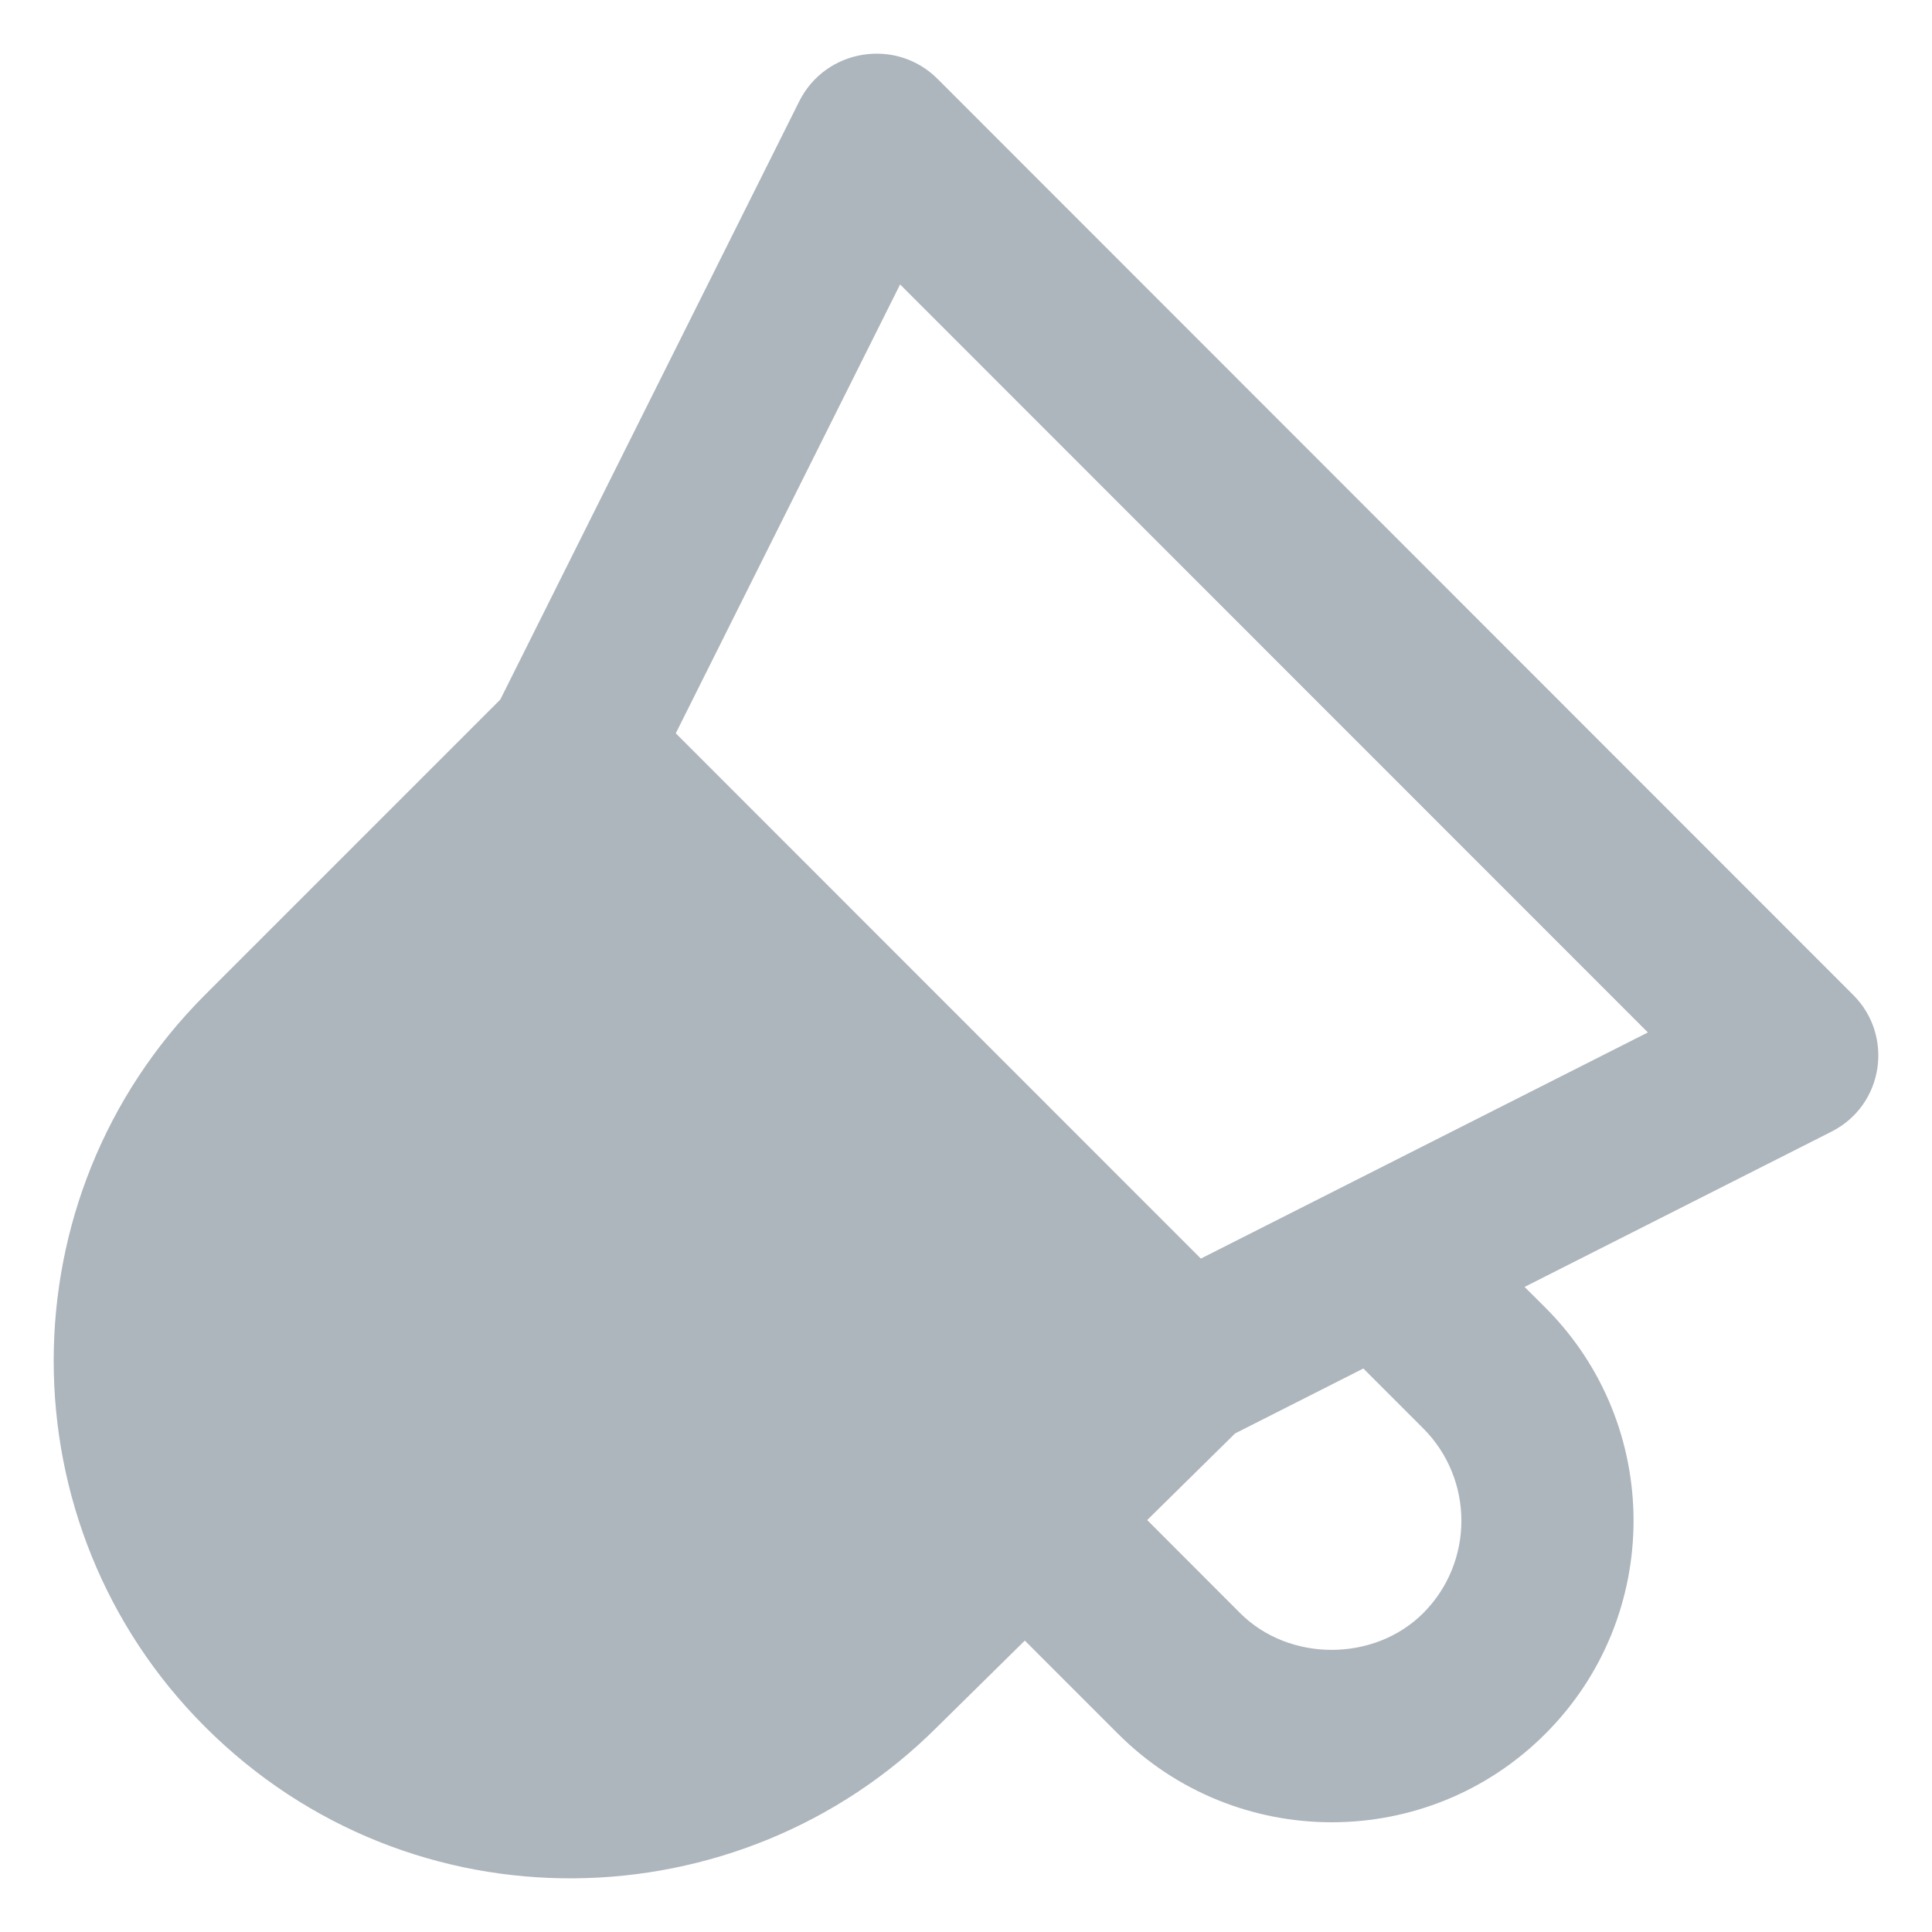
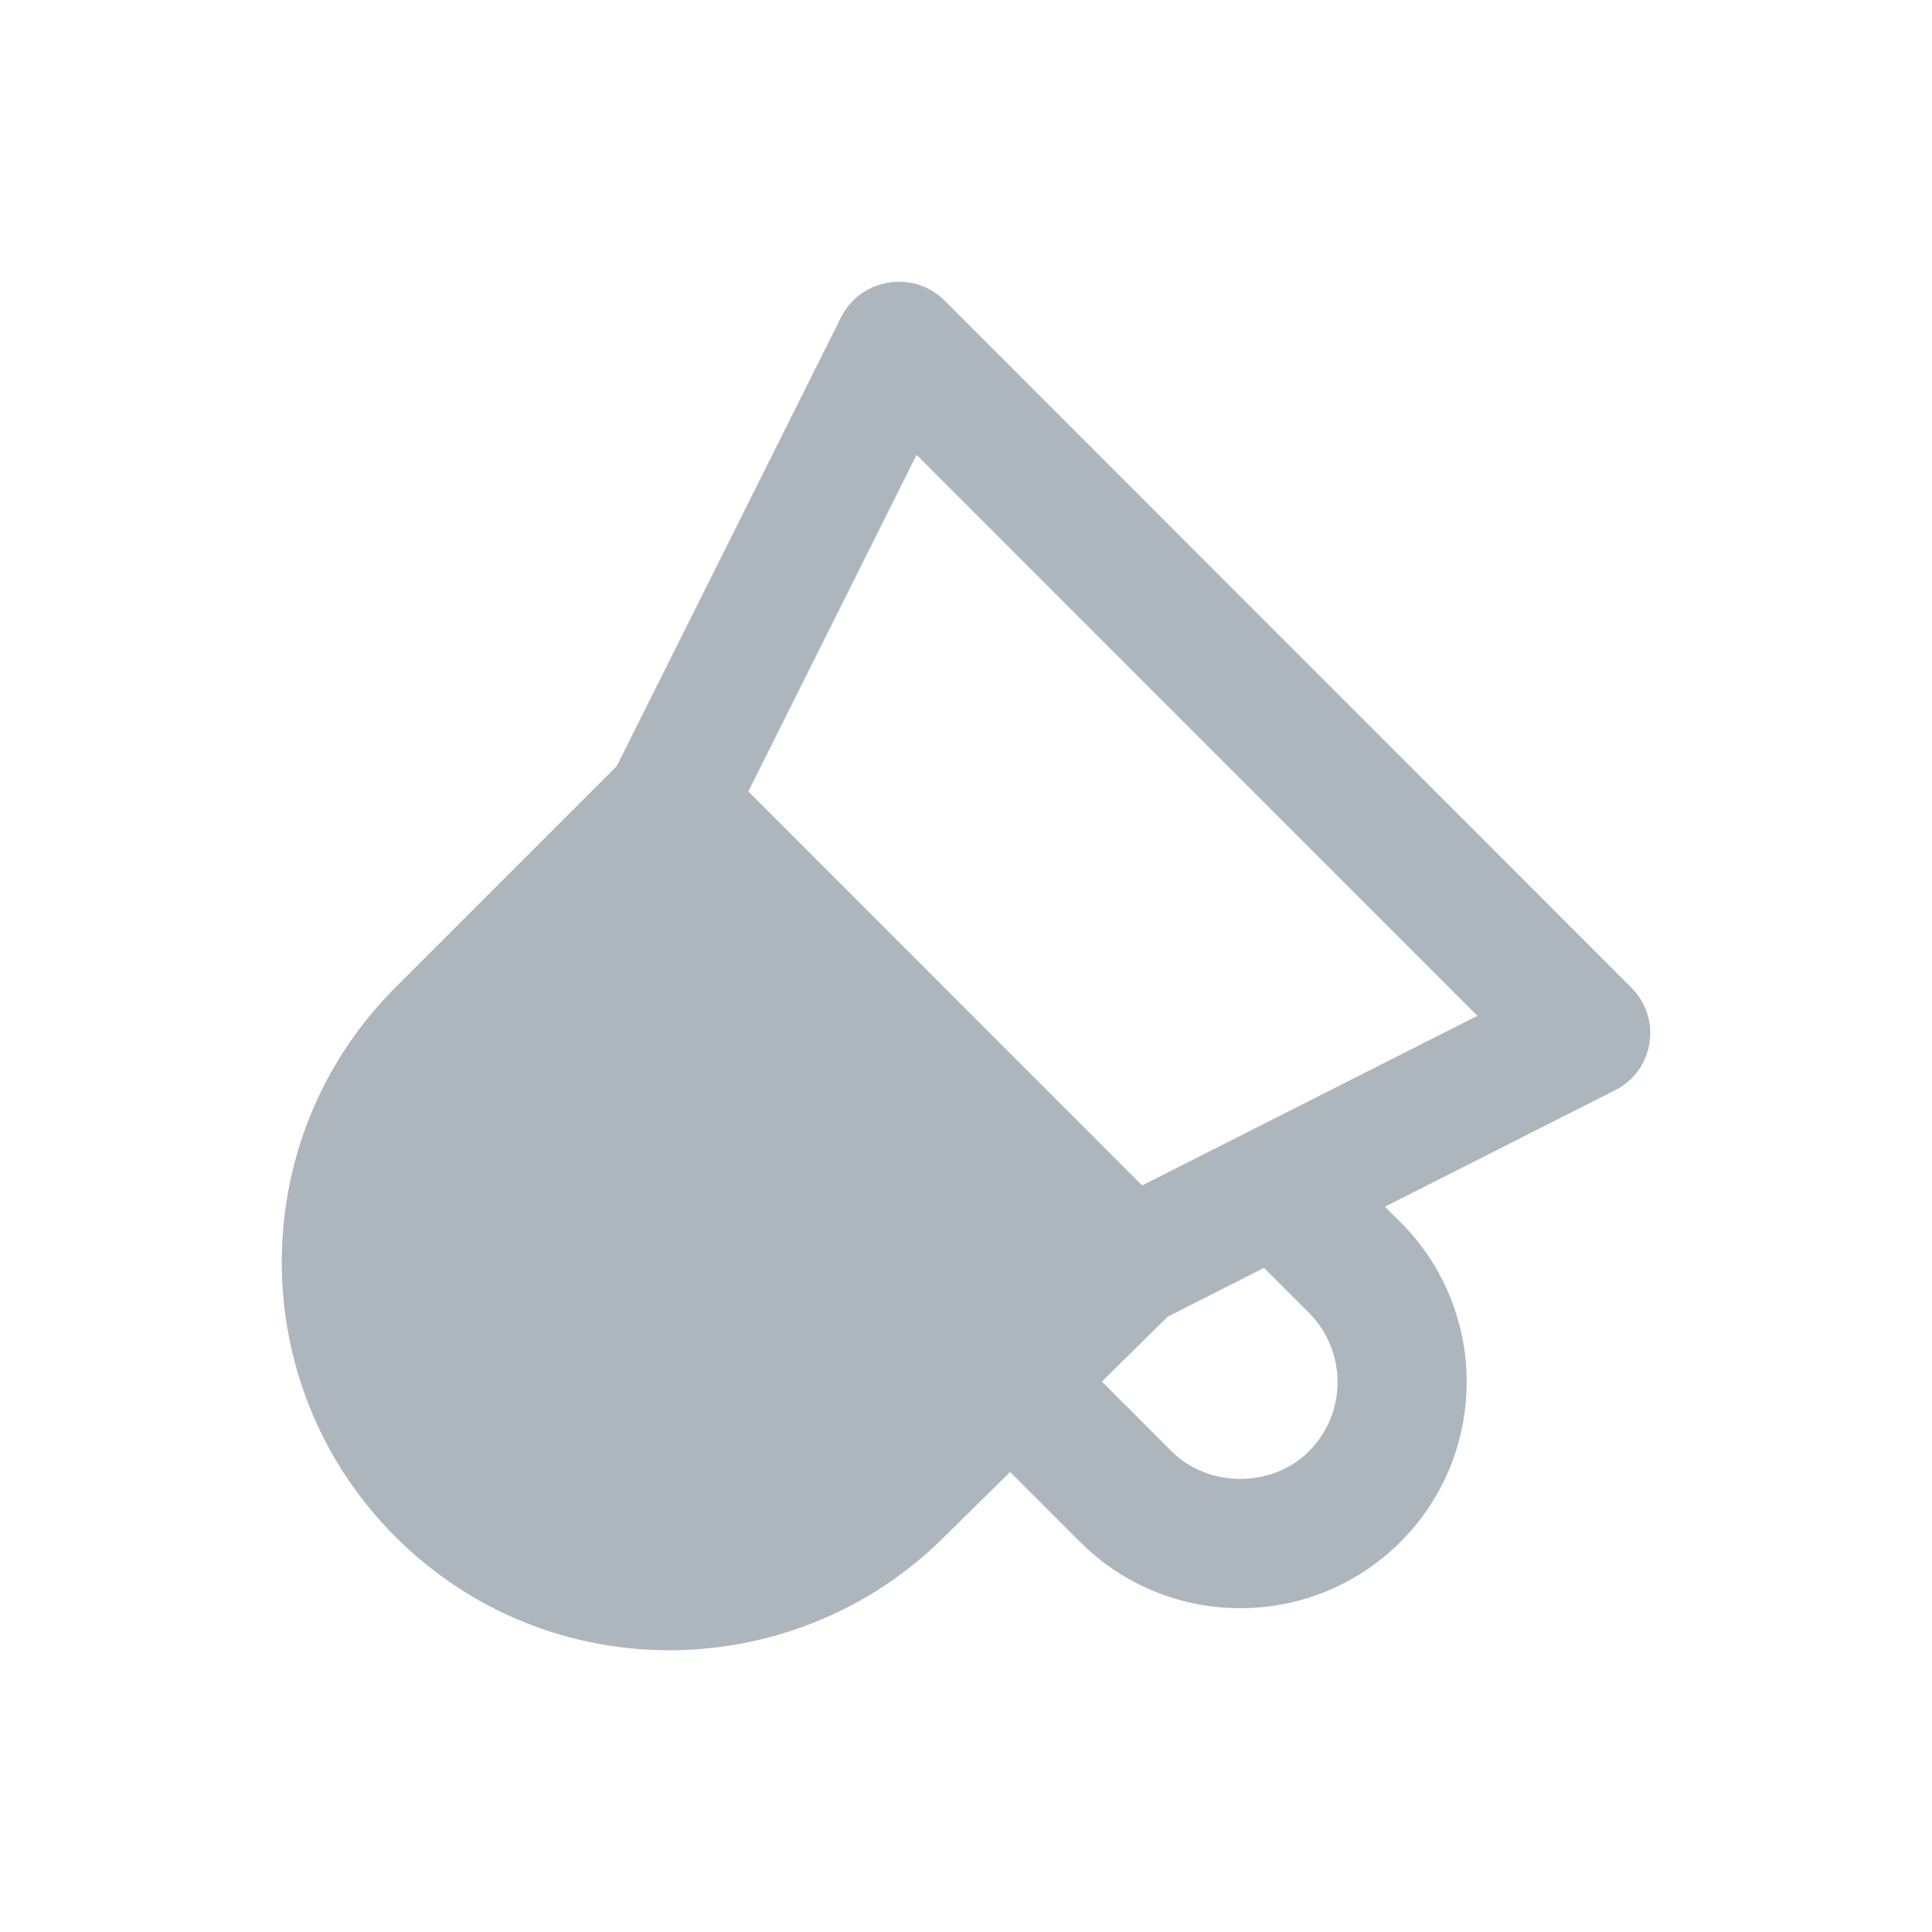
- <svg xmlns="http://www.w3.org/2000/svg" width="18px" height="18px" viewBox="0 0 18 18" version="1.1">
+ <svg xmlns="http://www.w3.org/2000/svg" width="24px" height="24px" viewBox="0 0 24 24" version="1.1">
  <defs />
-   <g id="Components" stroke="none" stroke-width="1" fill="none" fill-rule="evenodd">
-     <g id="Icon-Set" transform="translate(-270, -514)" fill-rule="nonzero">
-       <g id="story_builder" transform="translate(267, 511)">
-         <rect id="Rectangle" x="0" y="0" width="24" height="24" />
-         <path d="M11.735,3.735 C11.348,3.348 10.692,3.454 10.447,3.943 L7.661,9.518 L4.908,12.271 C3.031,14.15 3.031,17.208 4.908,19.086 C6.832,21.012 9.892,20.929 11.731,19.09 L12.548,18.285 L13.416,19.153 C14.514,20.252 16.3,20.253 17.398,19.153 C18.493,18.059 18.493,16.278 17.399,15.184 L17.204,14.99 L20.062,13.544 C20.553,13.296 20.645,12.649 20.267,12.271 L11.735,3.735 Z M16.26,18.029 C15.804,18.485 15.011,18.486 14.554,18.029 L13.688,17.162 L14.507,16.355 L15.702,15.75 L16.26,16.308 C16.734,16.783 16.734,17.554 16.26,18.029 Z M14.188,14.726 L9.296,9.832 L11.386,5.65 L18.353,12.619 L14.188,14.726 Z" id="shape" fill="#ADB5BD" />
-       </g>
-     </g>
+   <g id="story_builder" stroke="none" stroke-width="1" fill="none" fill-rule="evenodd">
+     <path d="M11.735,3.735 C11.348,3.348 10.692,3.454 10.447,3.943 L7.661,9.518 L4.908,12.271 C3.031,14.15 3.031,17.208 4.908,19.086 C6.832,21.012 9.892,20.929 11.731,19.09 L12.548,18.285 L13.416,19.153 C14.514,20.252 16.3,20.253 17.398,19.153 C18.493,18.059 18.493,16.278 17.399,15.184 L17.204,14.99 L20.062,13.544 C20.553,13.296 20.645,12.649 20.267,12.271 L11.735,3.735 Z M16.26,18.029 C15.804,18.485 15.011,18.486 14.554,18.029 L13.688,17.162 L14.507,16.355 L15.702,15.75 L16.26,16.308 C16.734,16.783 16.734,17.554 16.26,18.029 Z M14.188,14.726 L9.296,9.832 L11.386,5.65 L18.353,12.619 L14.188,14.726 Z" id="shape" fill="#ADB5BD" fill-rule="nonzero" />
  </g>
</svg>
